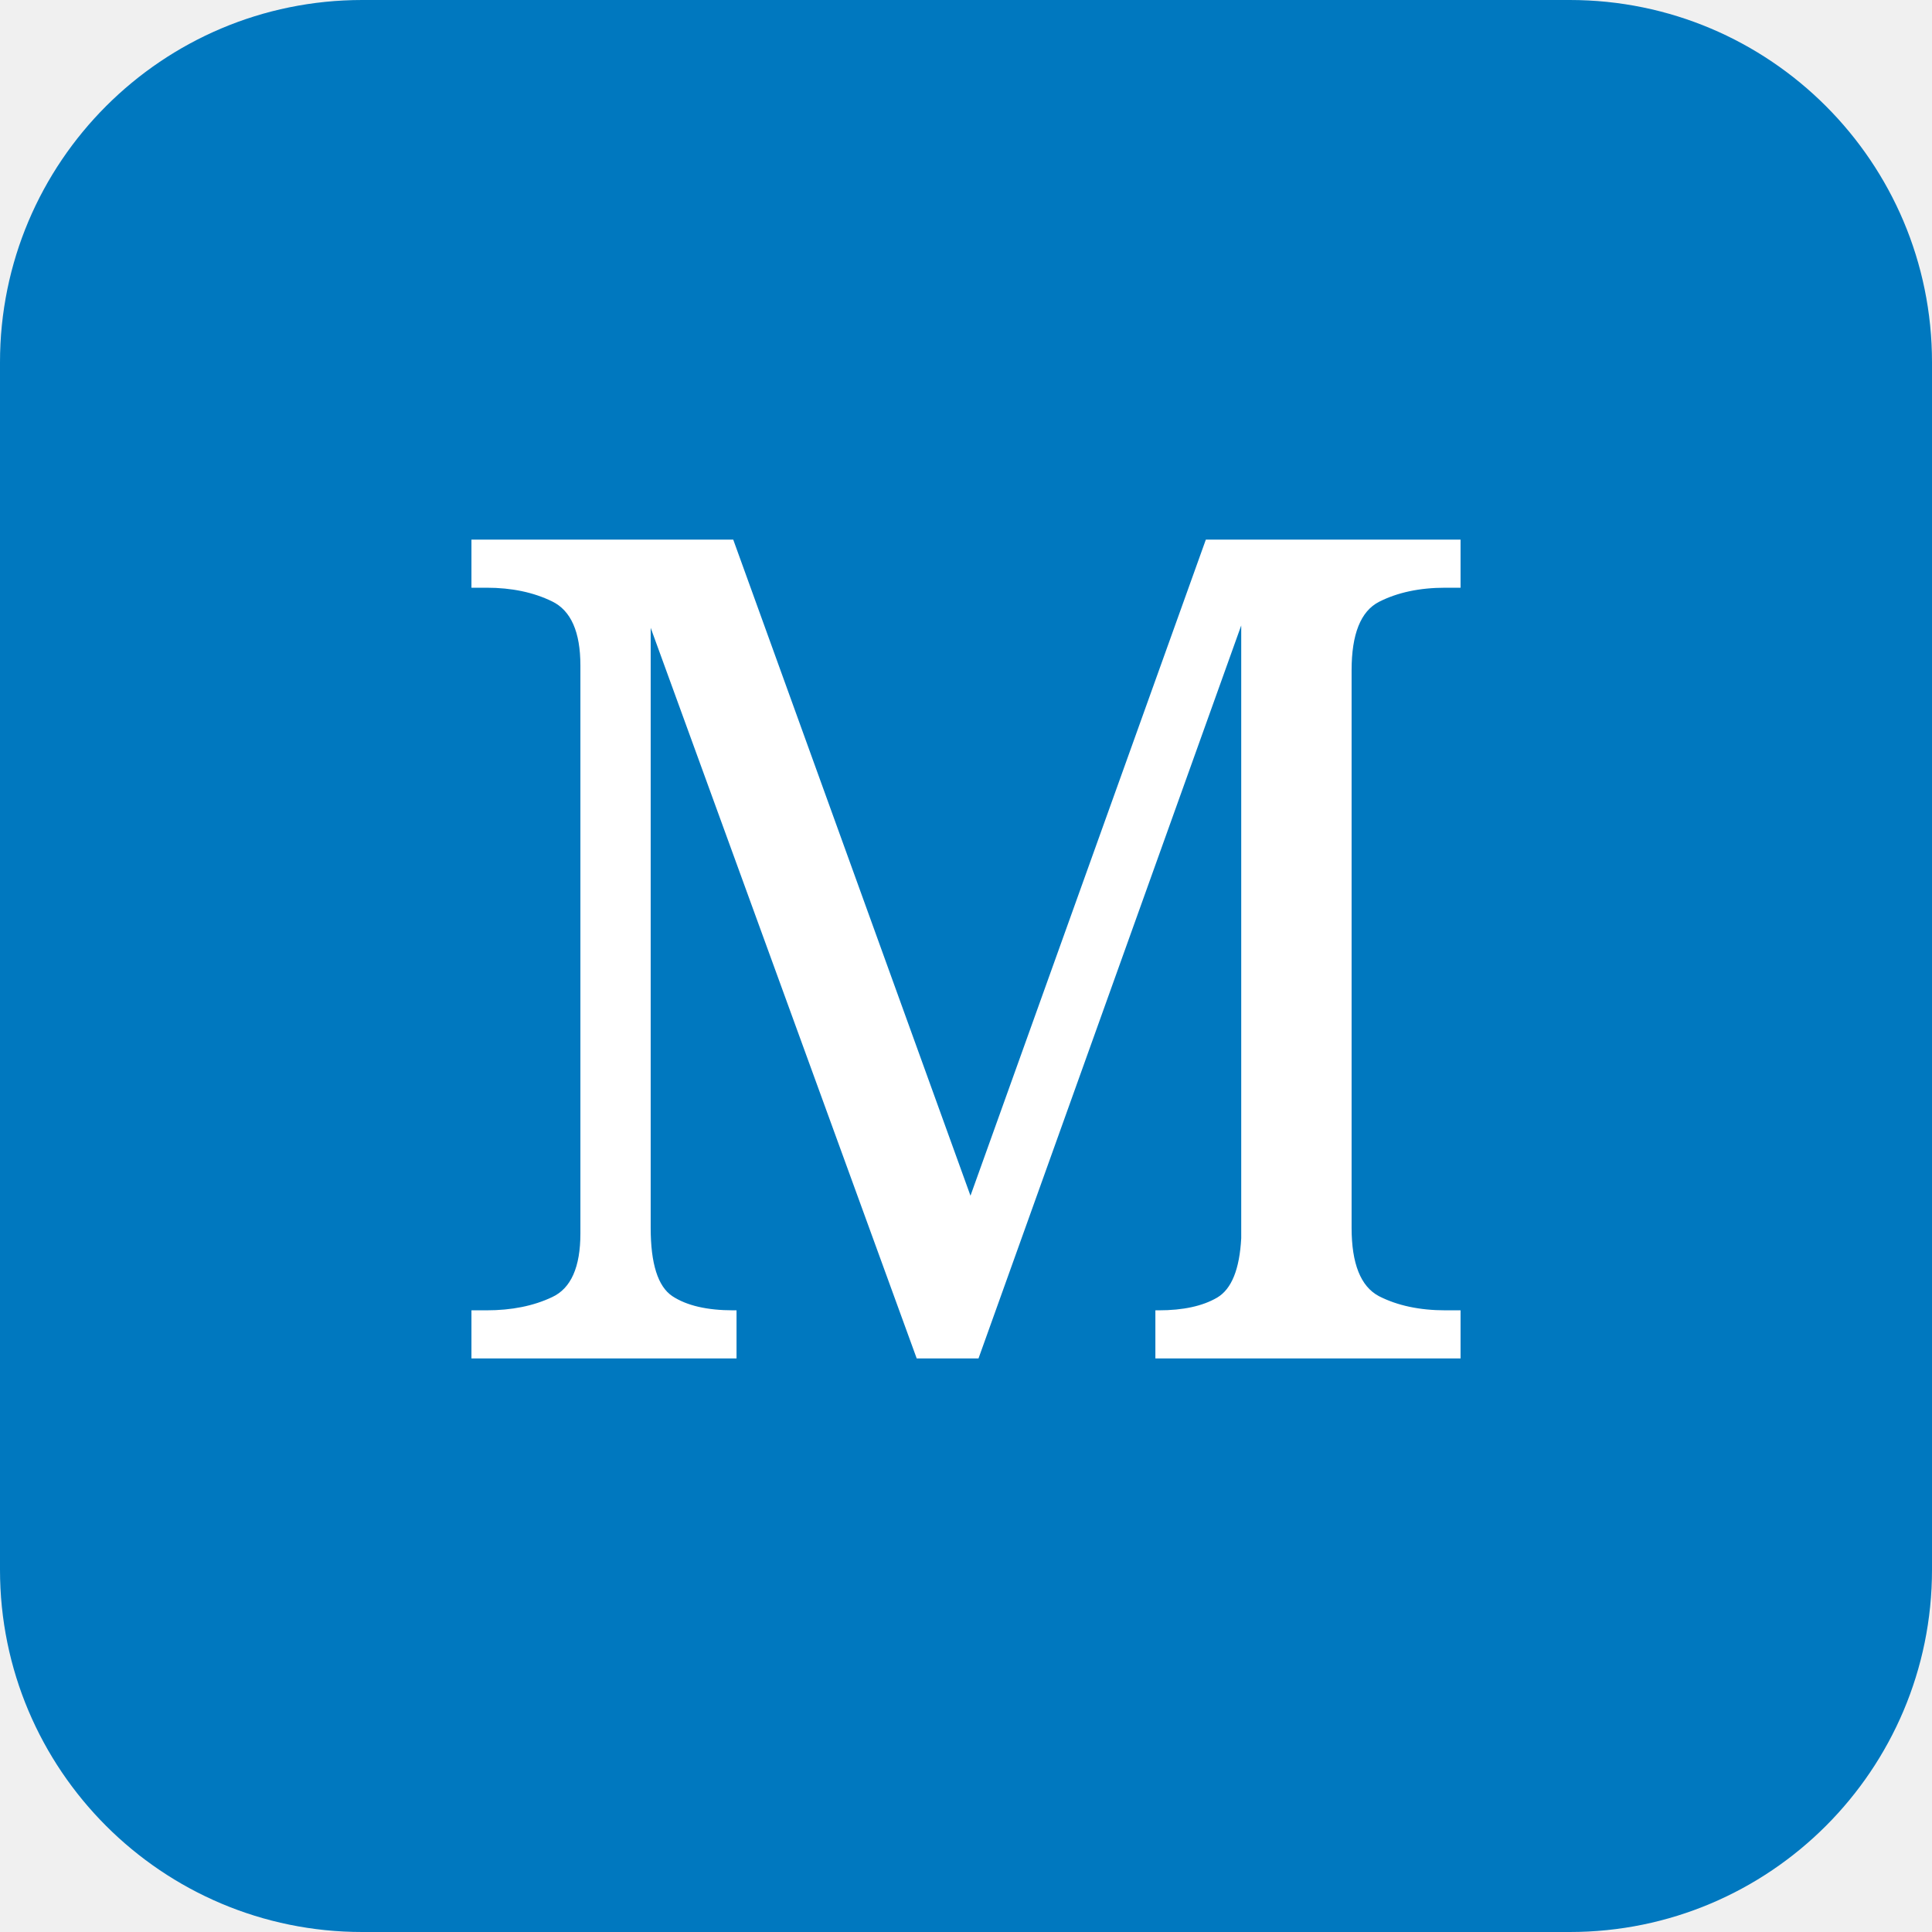
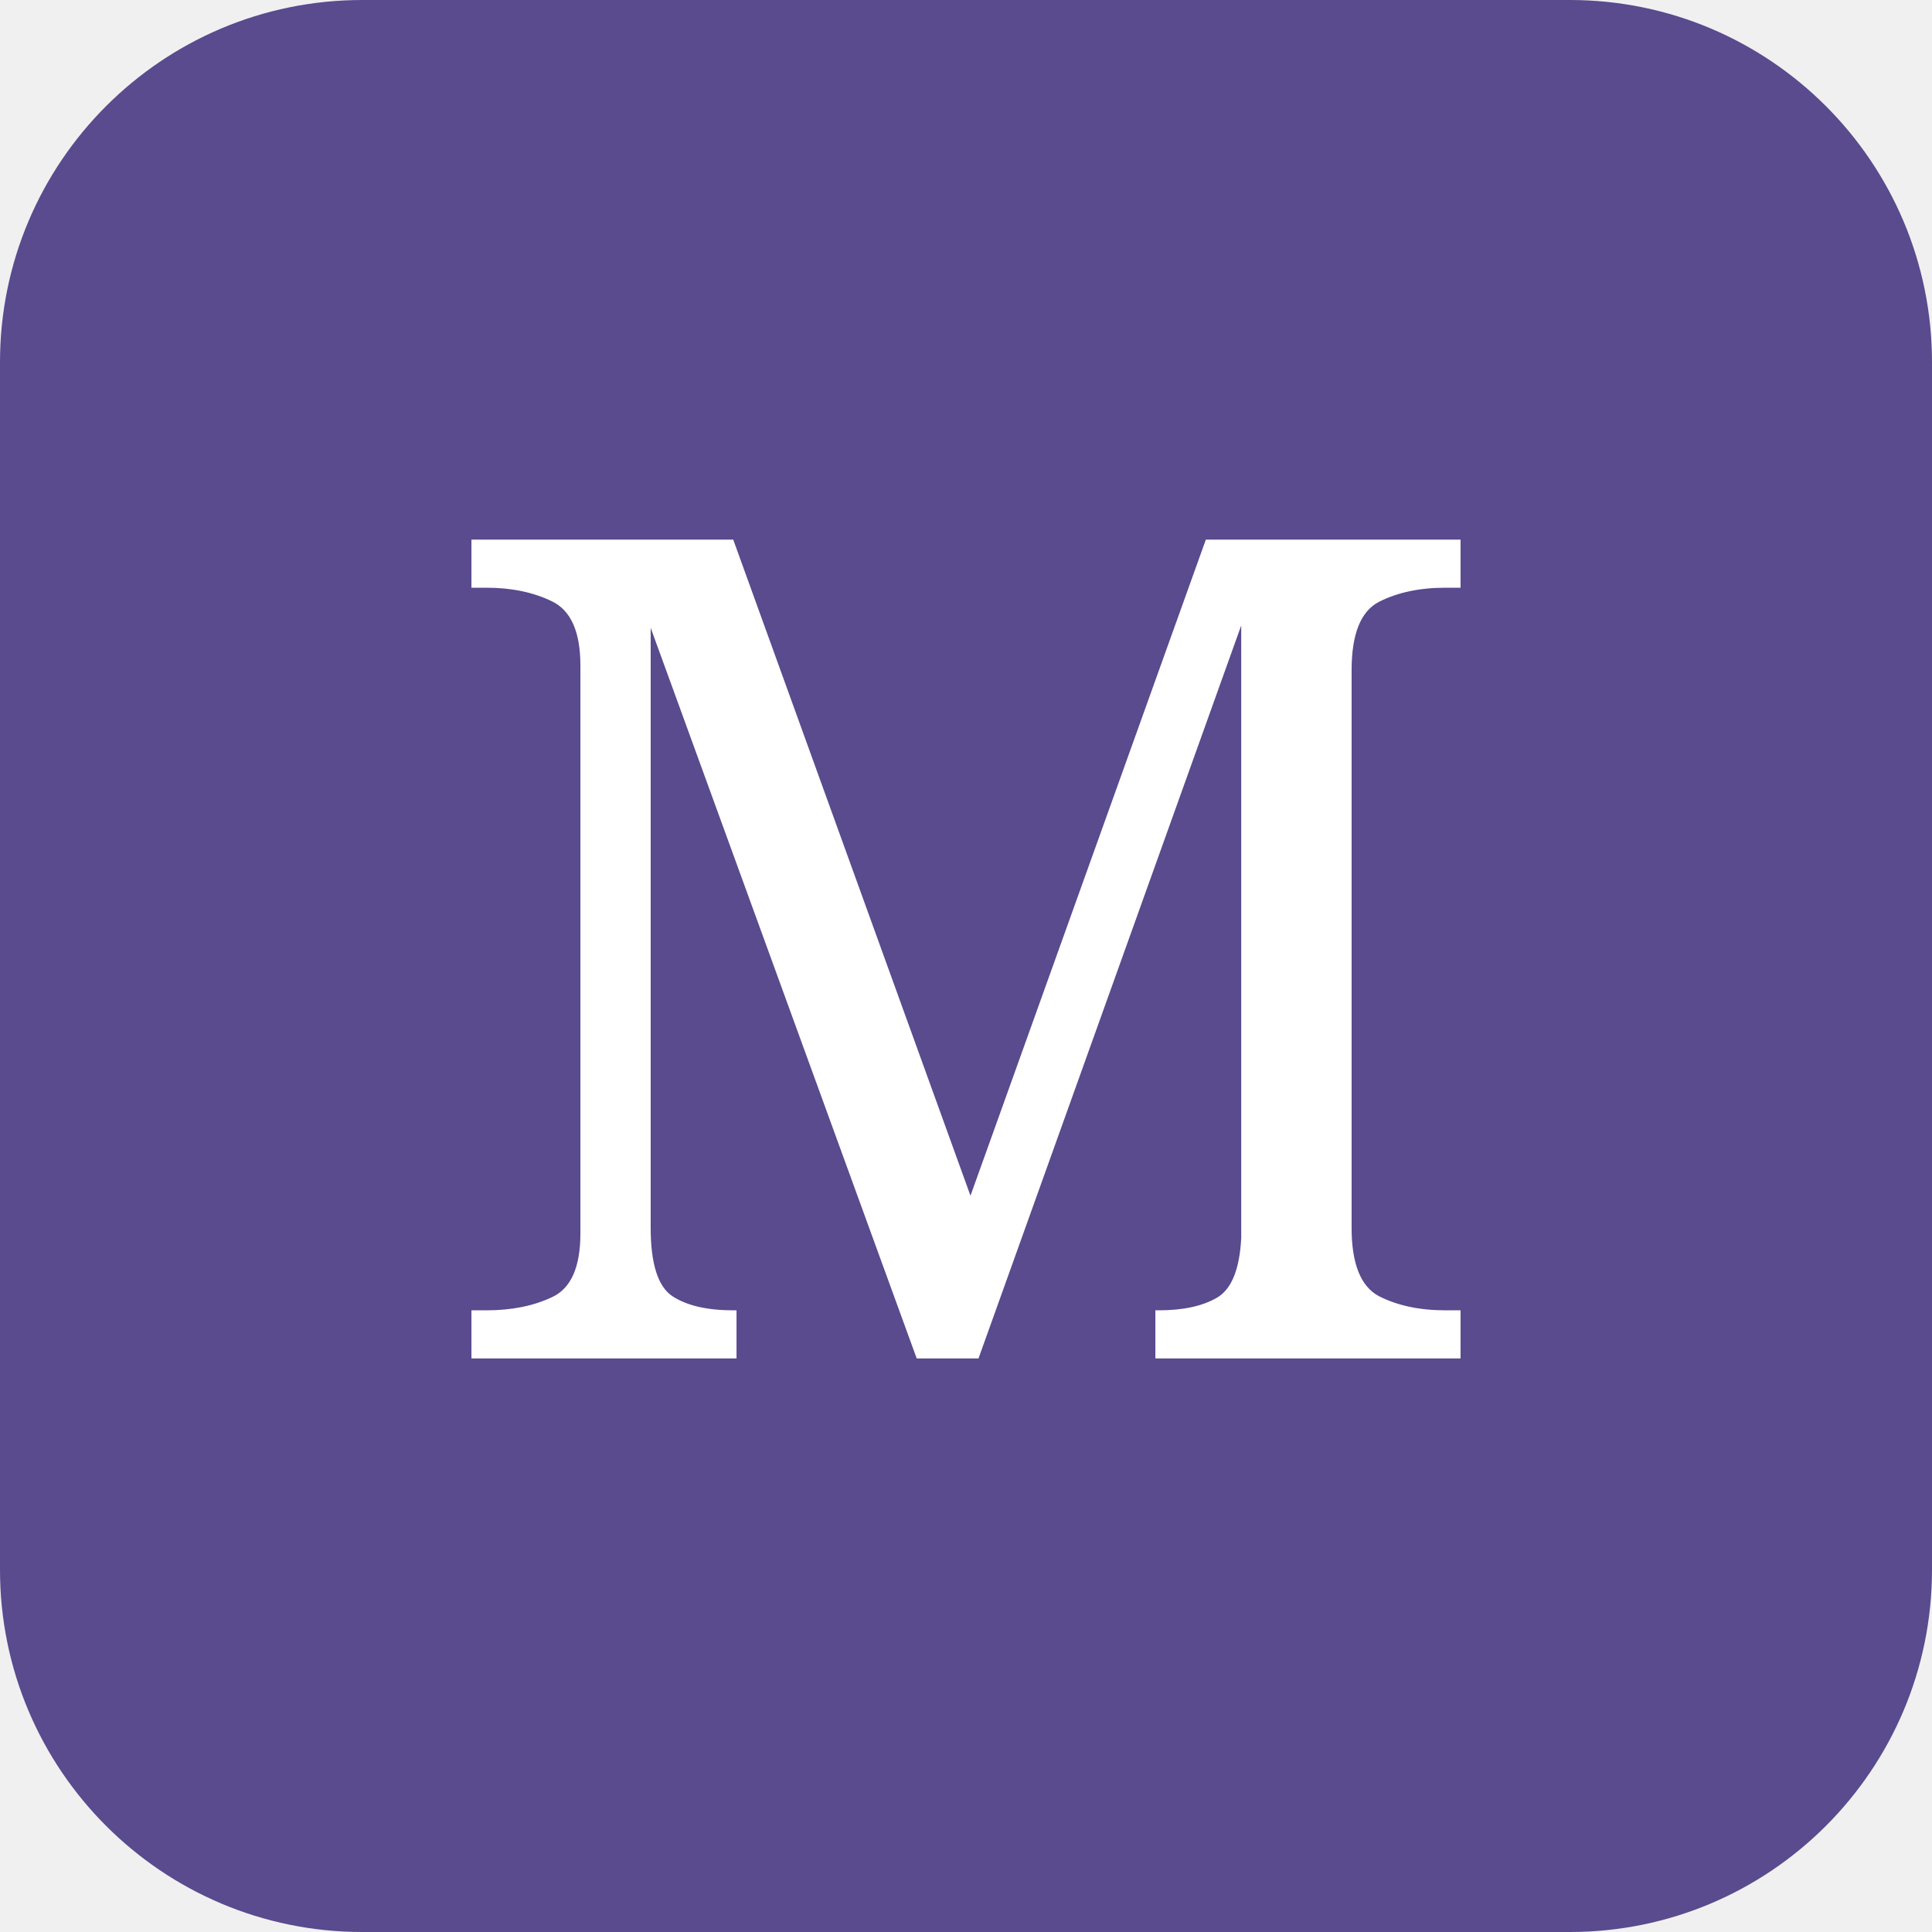
<svg xmlns="http://www.w3.org/2000/svg" viewBox="0 0 64 64">
-   <rect width="64" height="64" rx="12" fill="#0078bf" />
+   <rect width="64" height="64" rx="12" fill="#5a4a8e" />
  <text x="32" y="45" font-family="Georgia,serif" font-size="38" fill="#fff" text-anchor="middle">M</text>
</svg>
